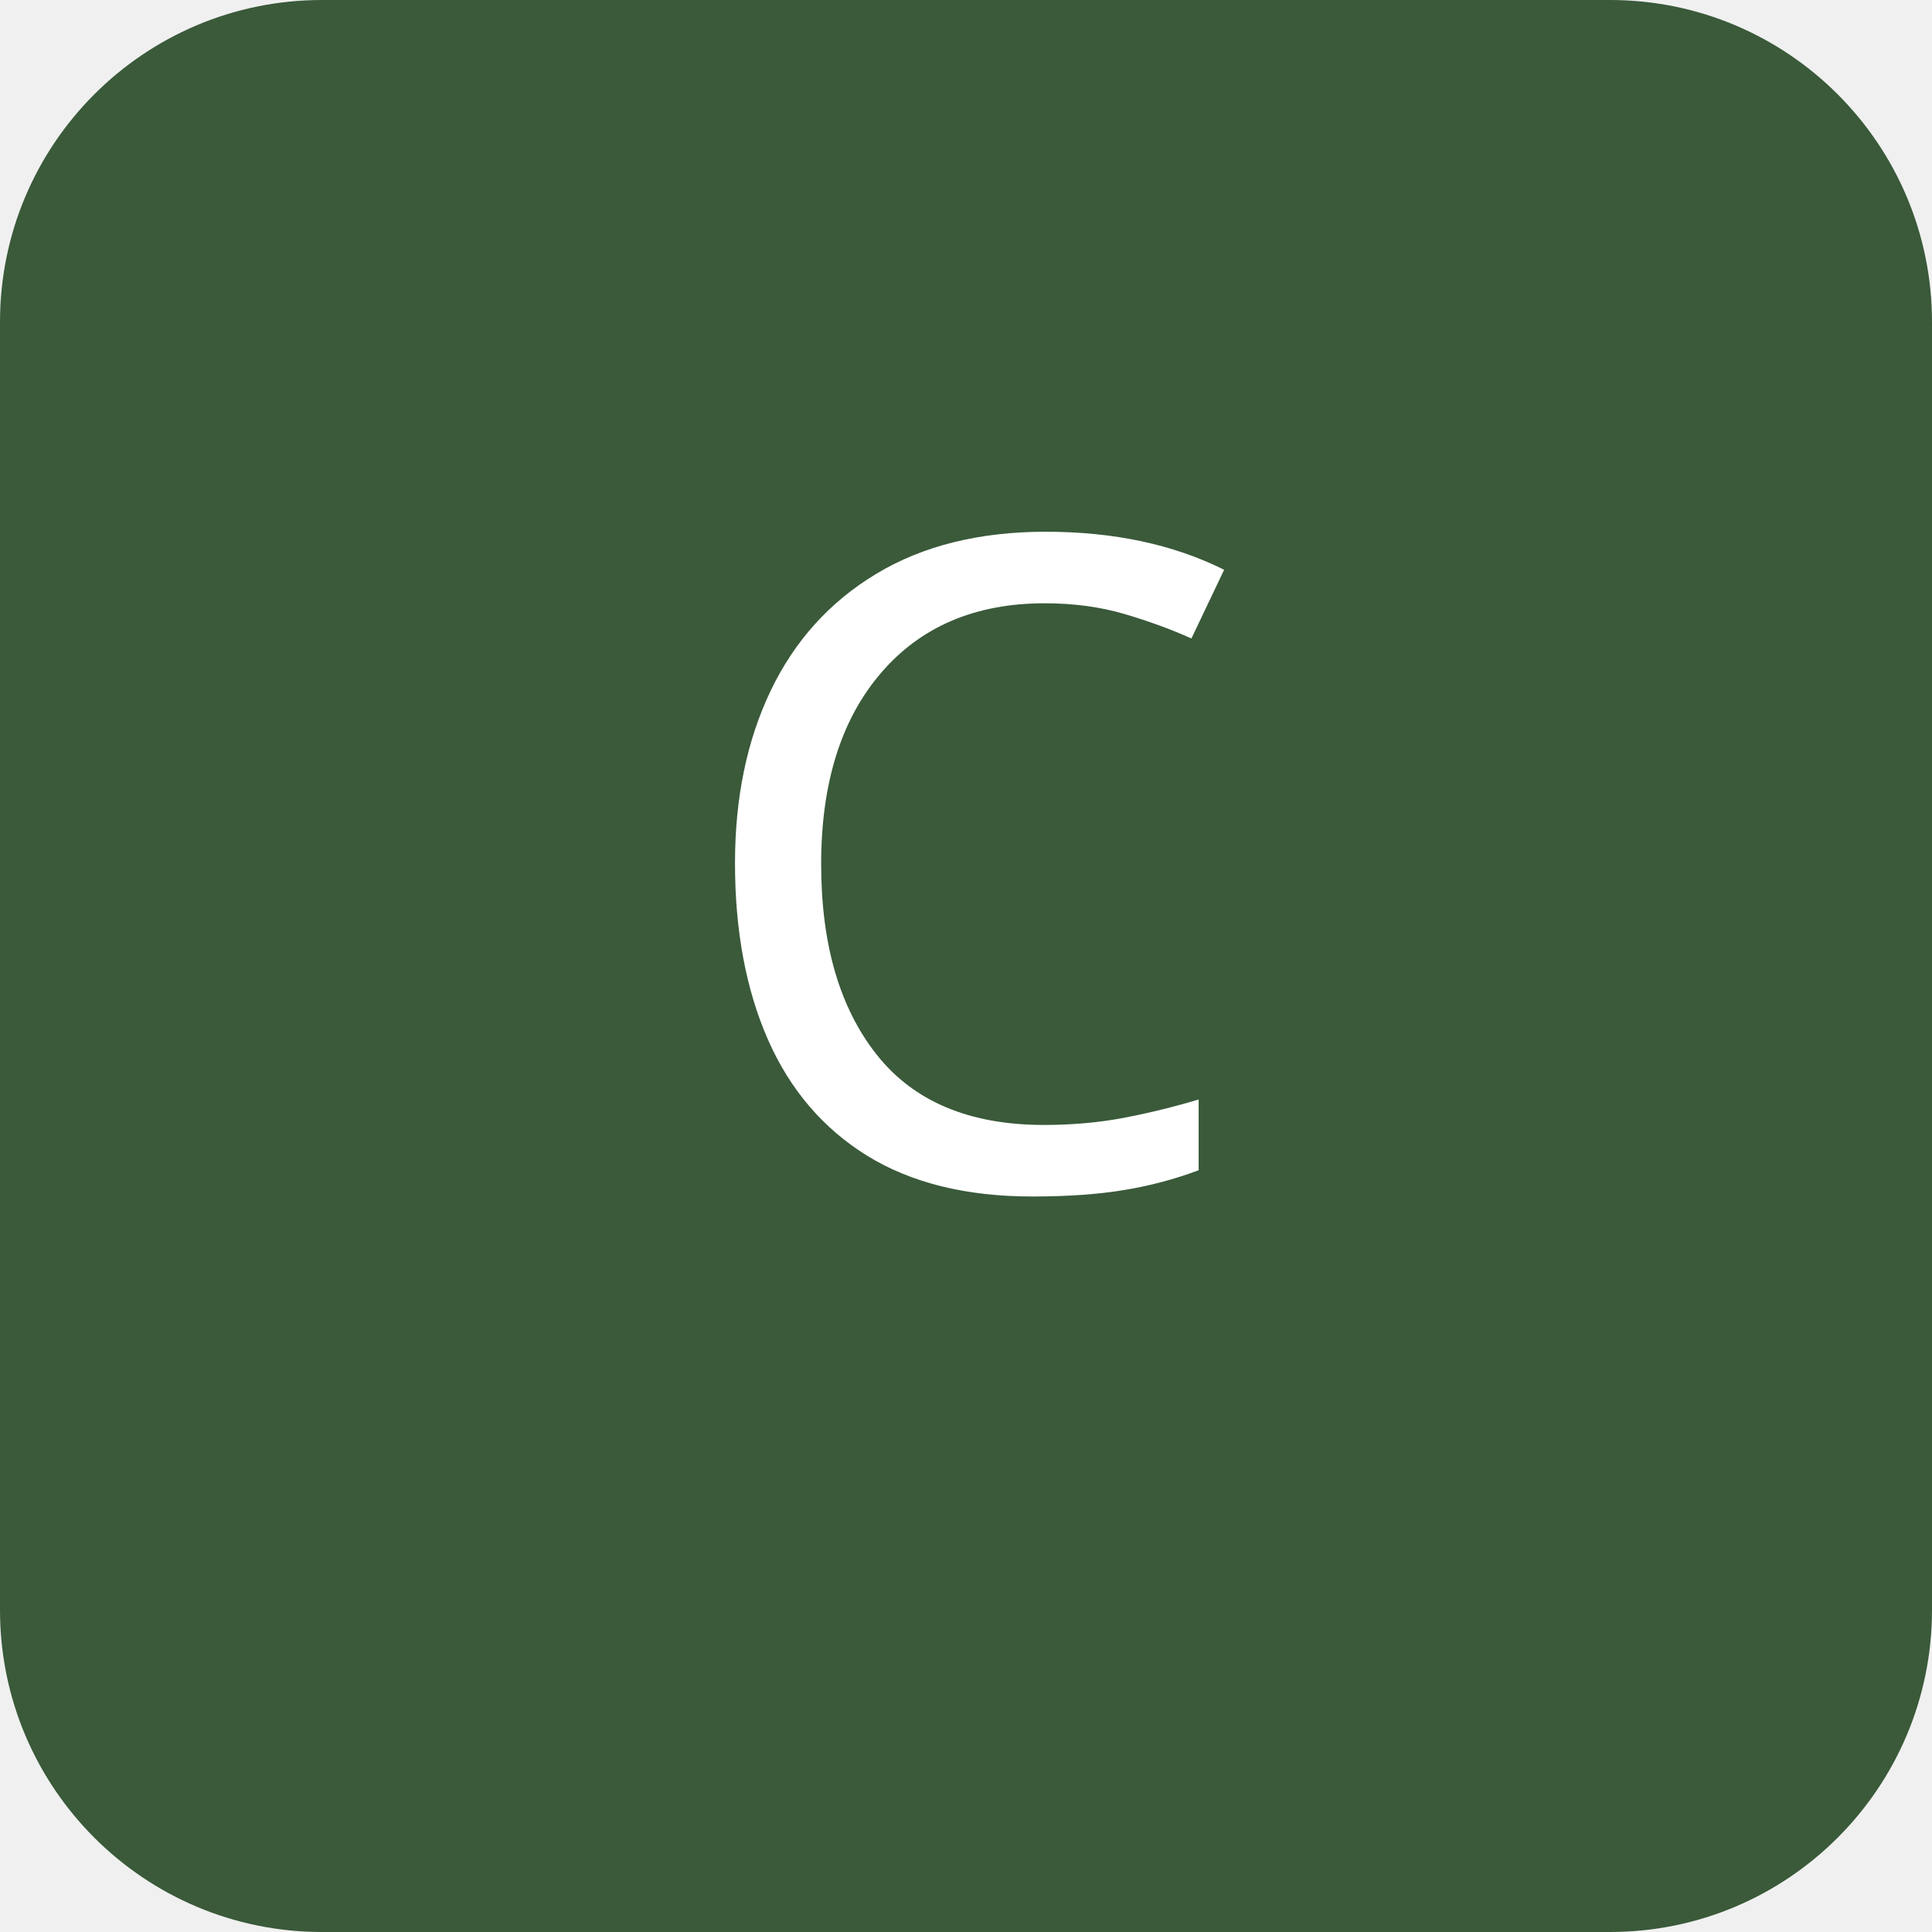
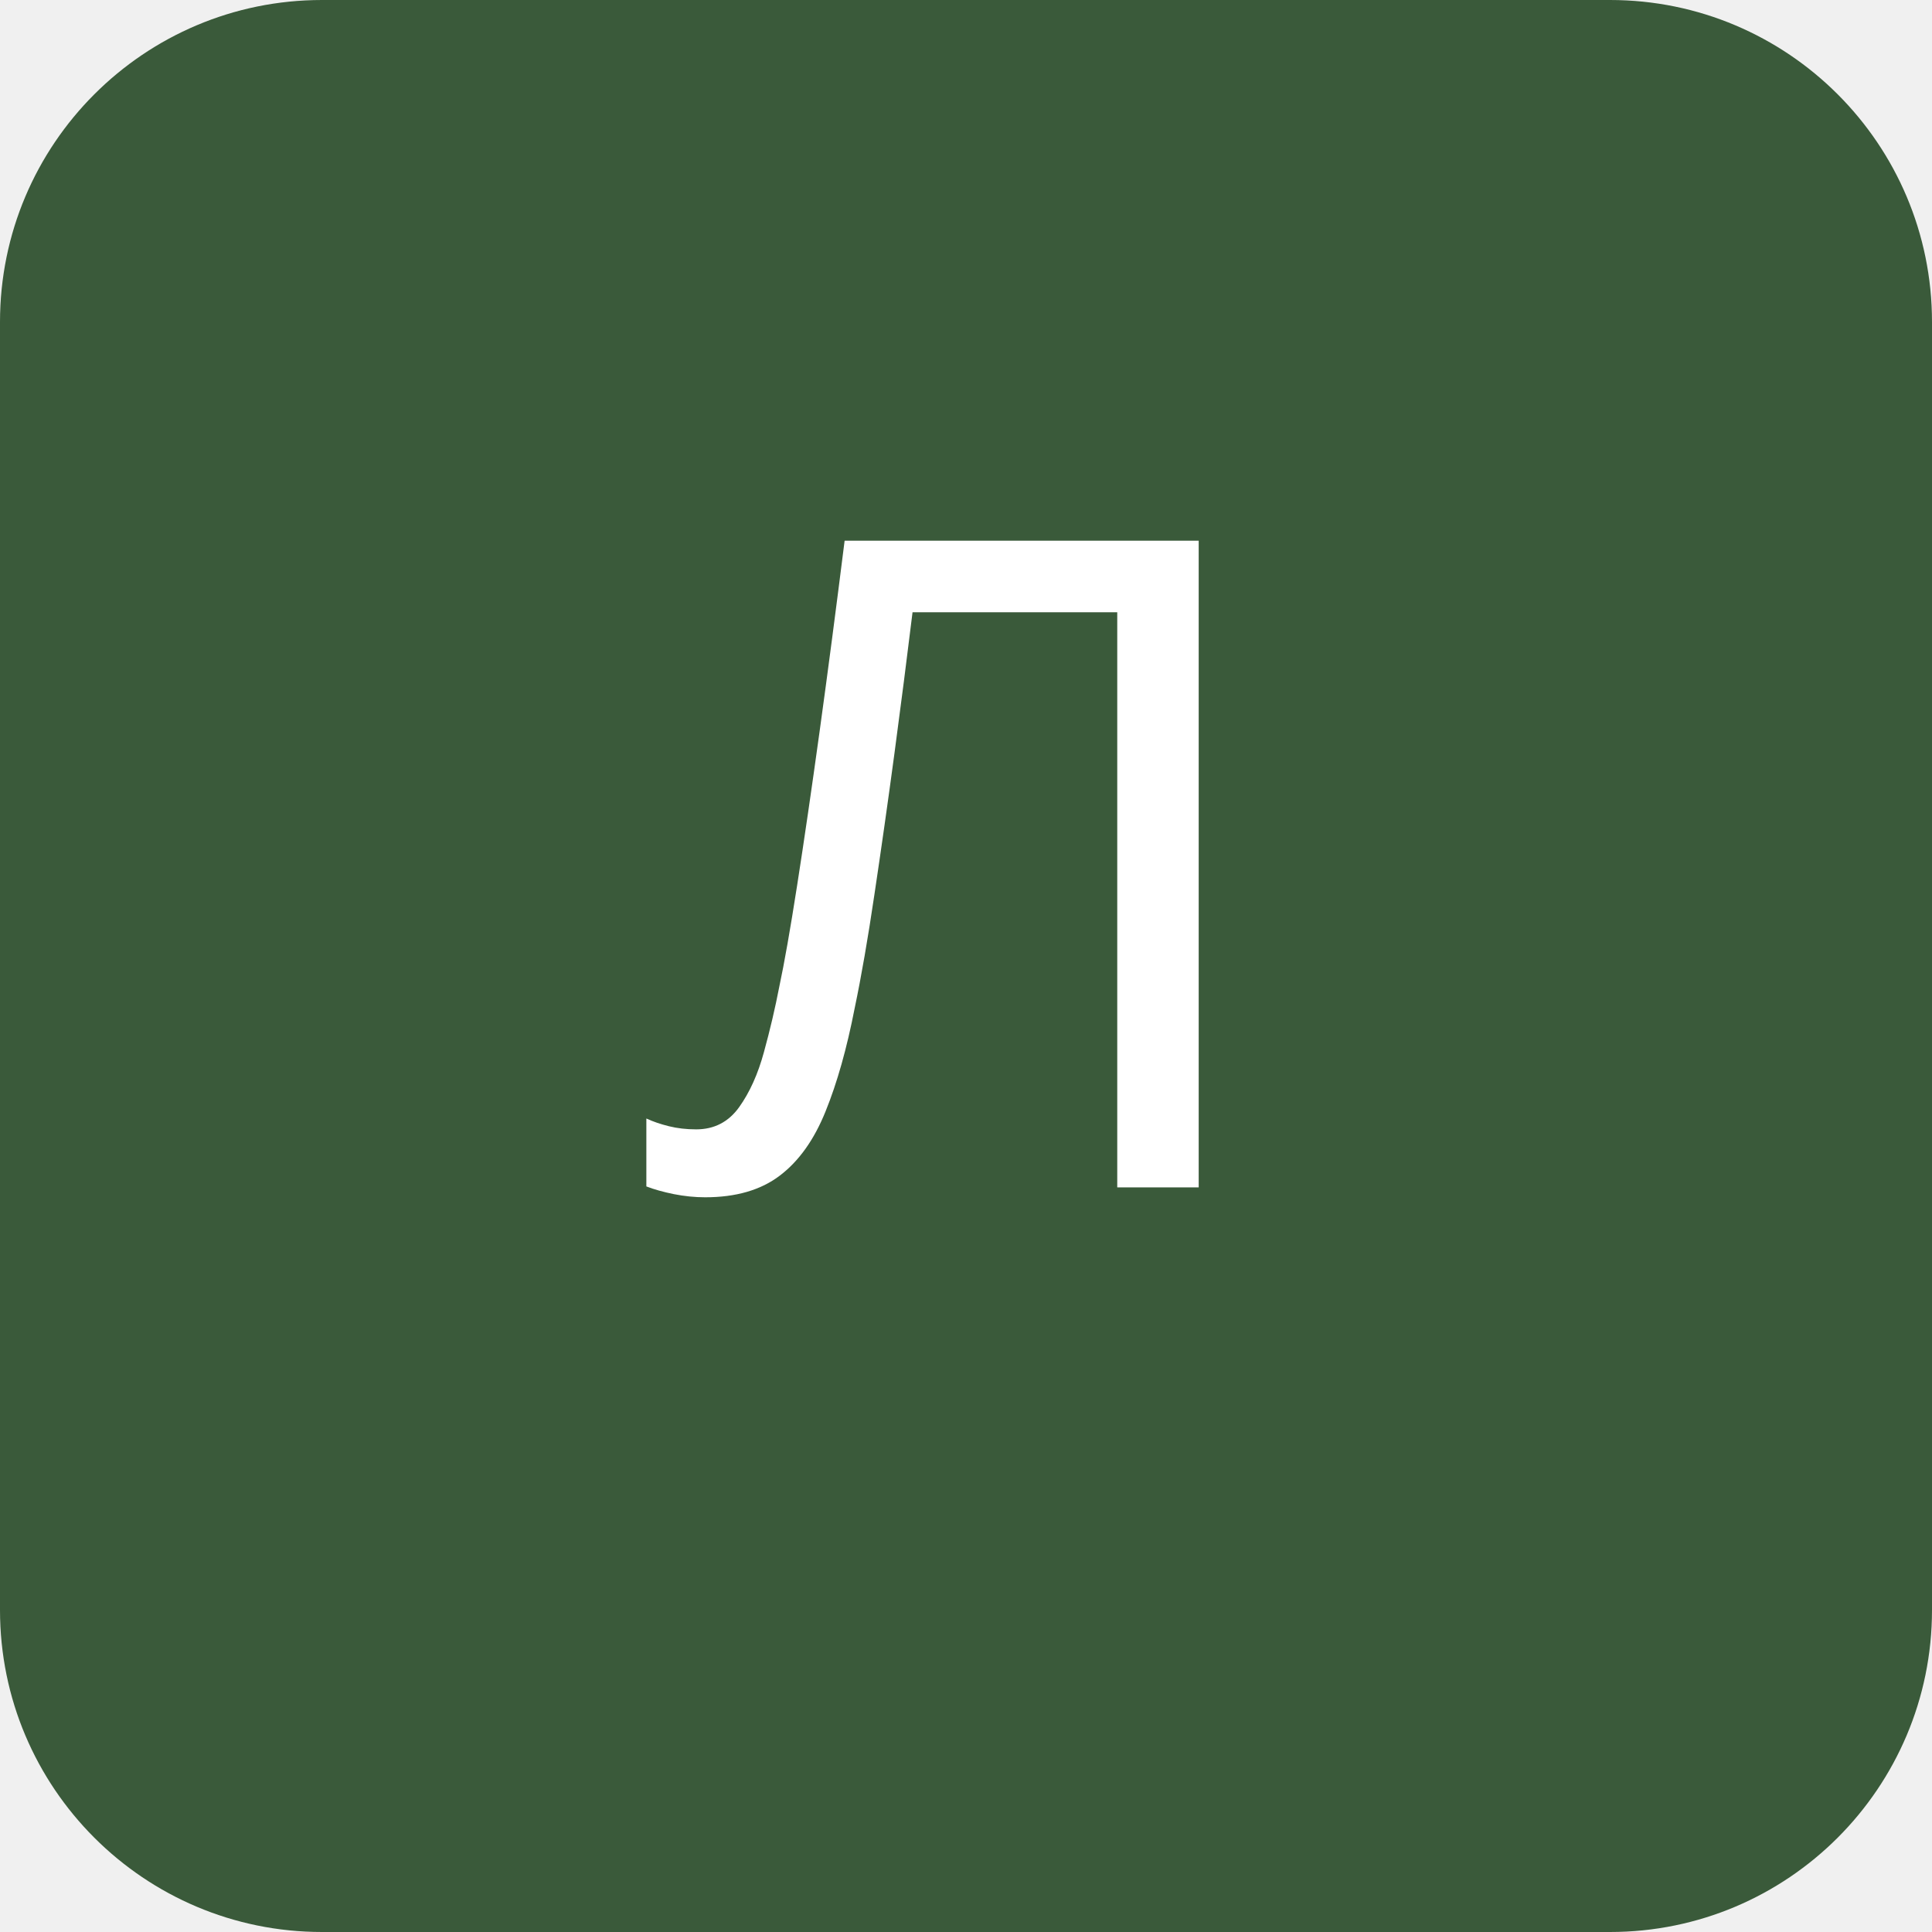
<svg xmlns="http://www.w3.org/2000/svg" viewBox="0 0 192 192">
  <rect width="192" height="192" rx="32" fill="#3a5a3a" />
-   <text x="96" y="118" font-size="90" text-anchor="middle" fill="#fff" font-family="system-ui, sans-serif">С</text>
+   <text x="96" y="118" font-size="90" text-anchor="middle" fill="#fff" font-family="system-ui, sans-serif">Л</text>
</svg>
